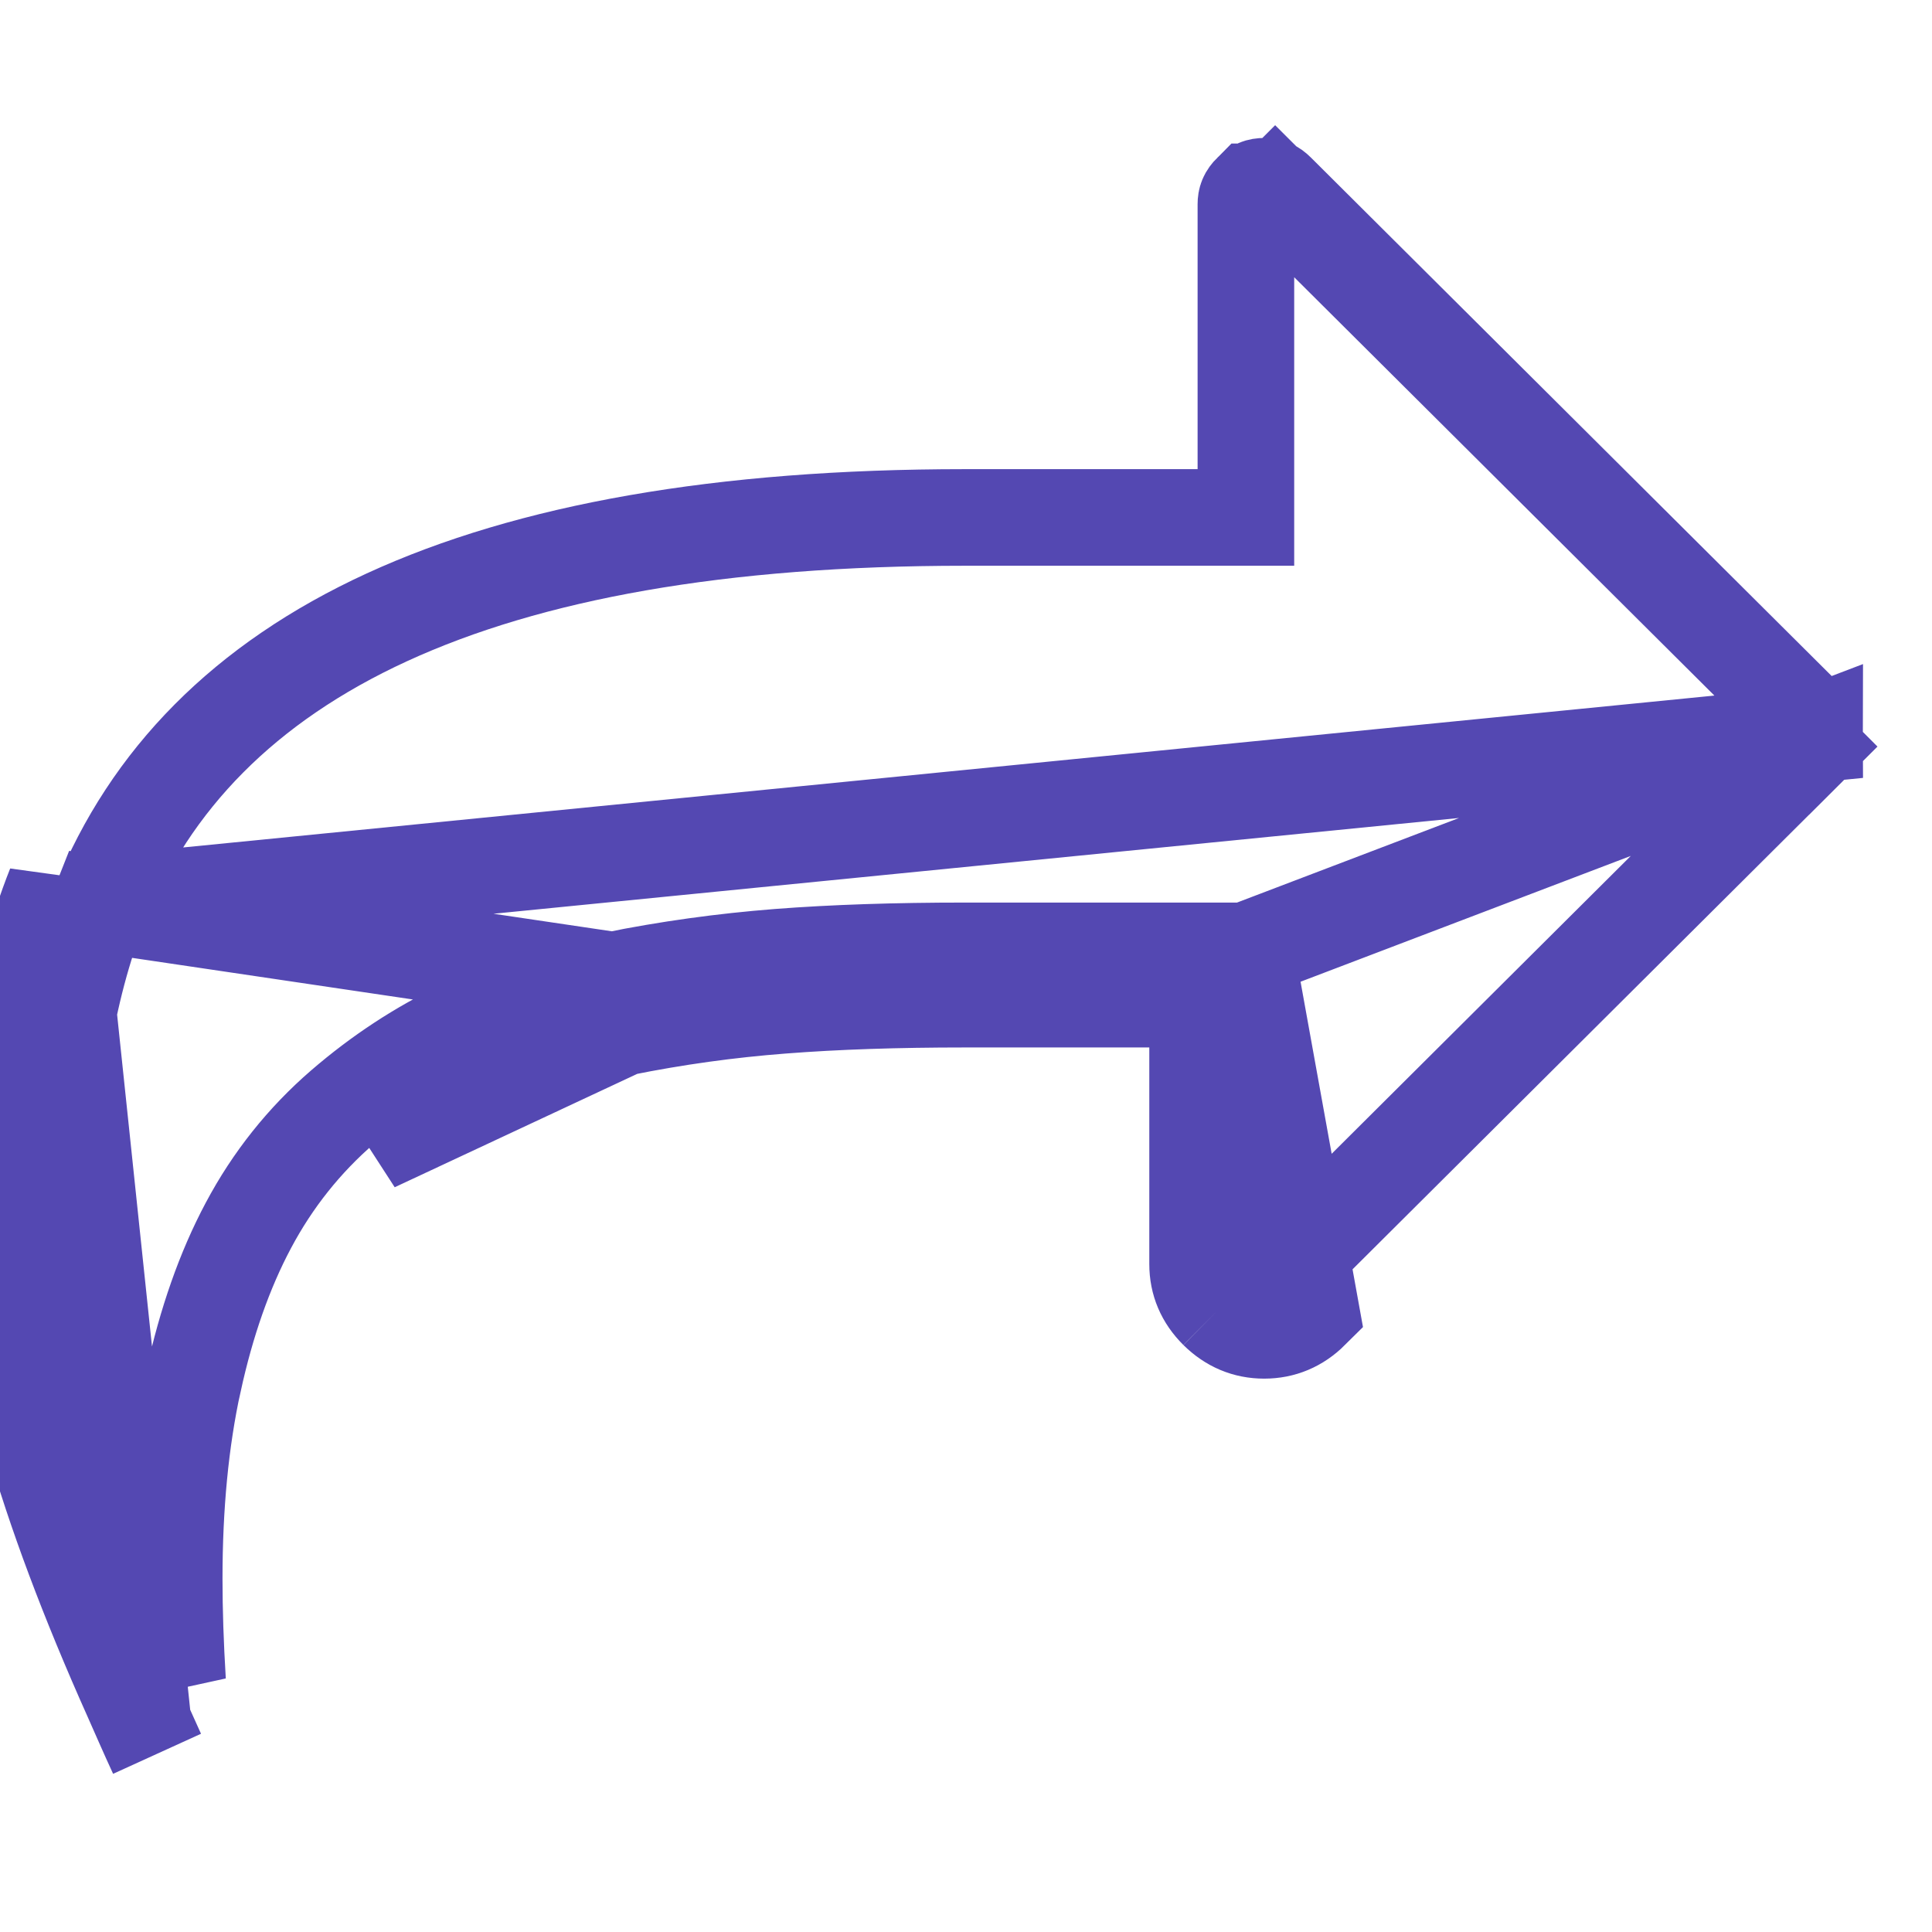
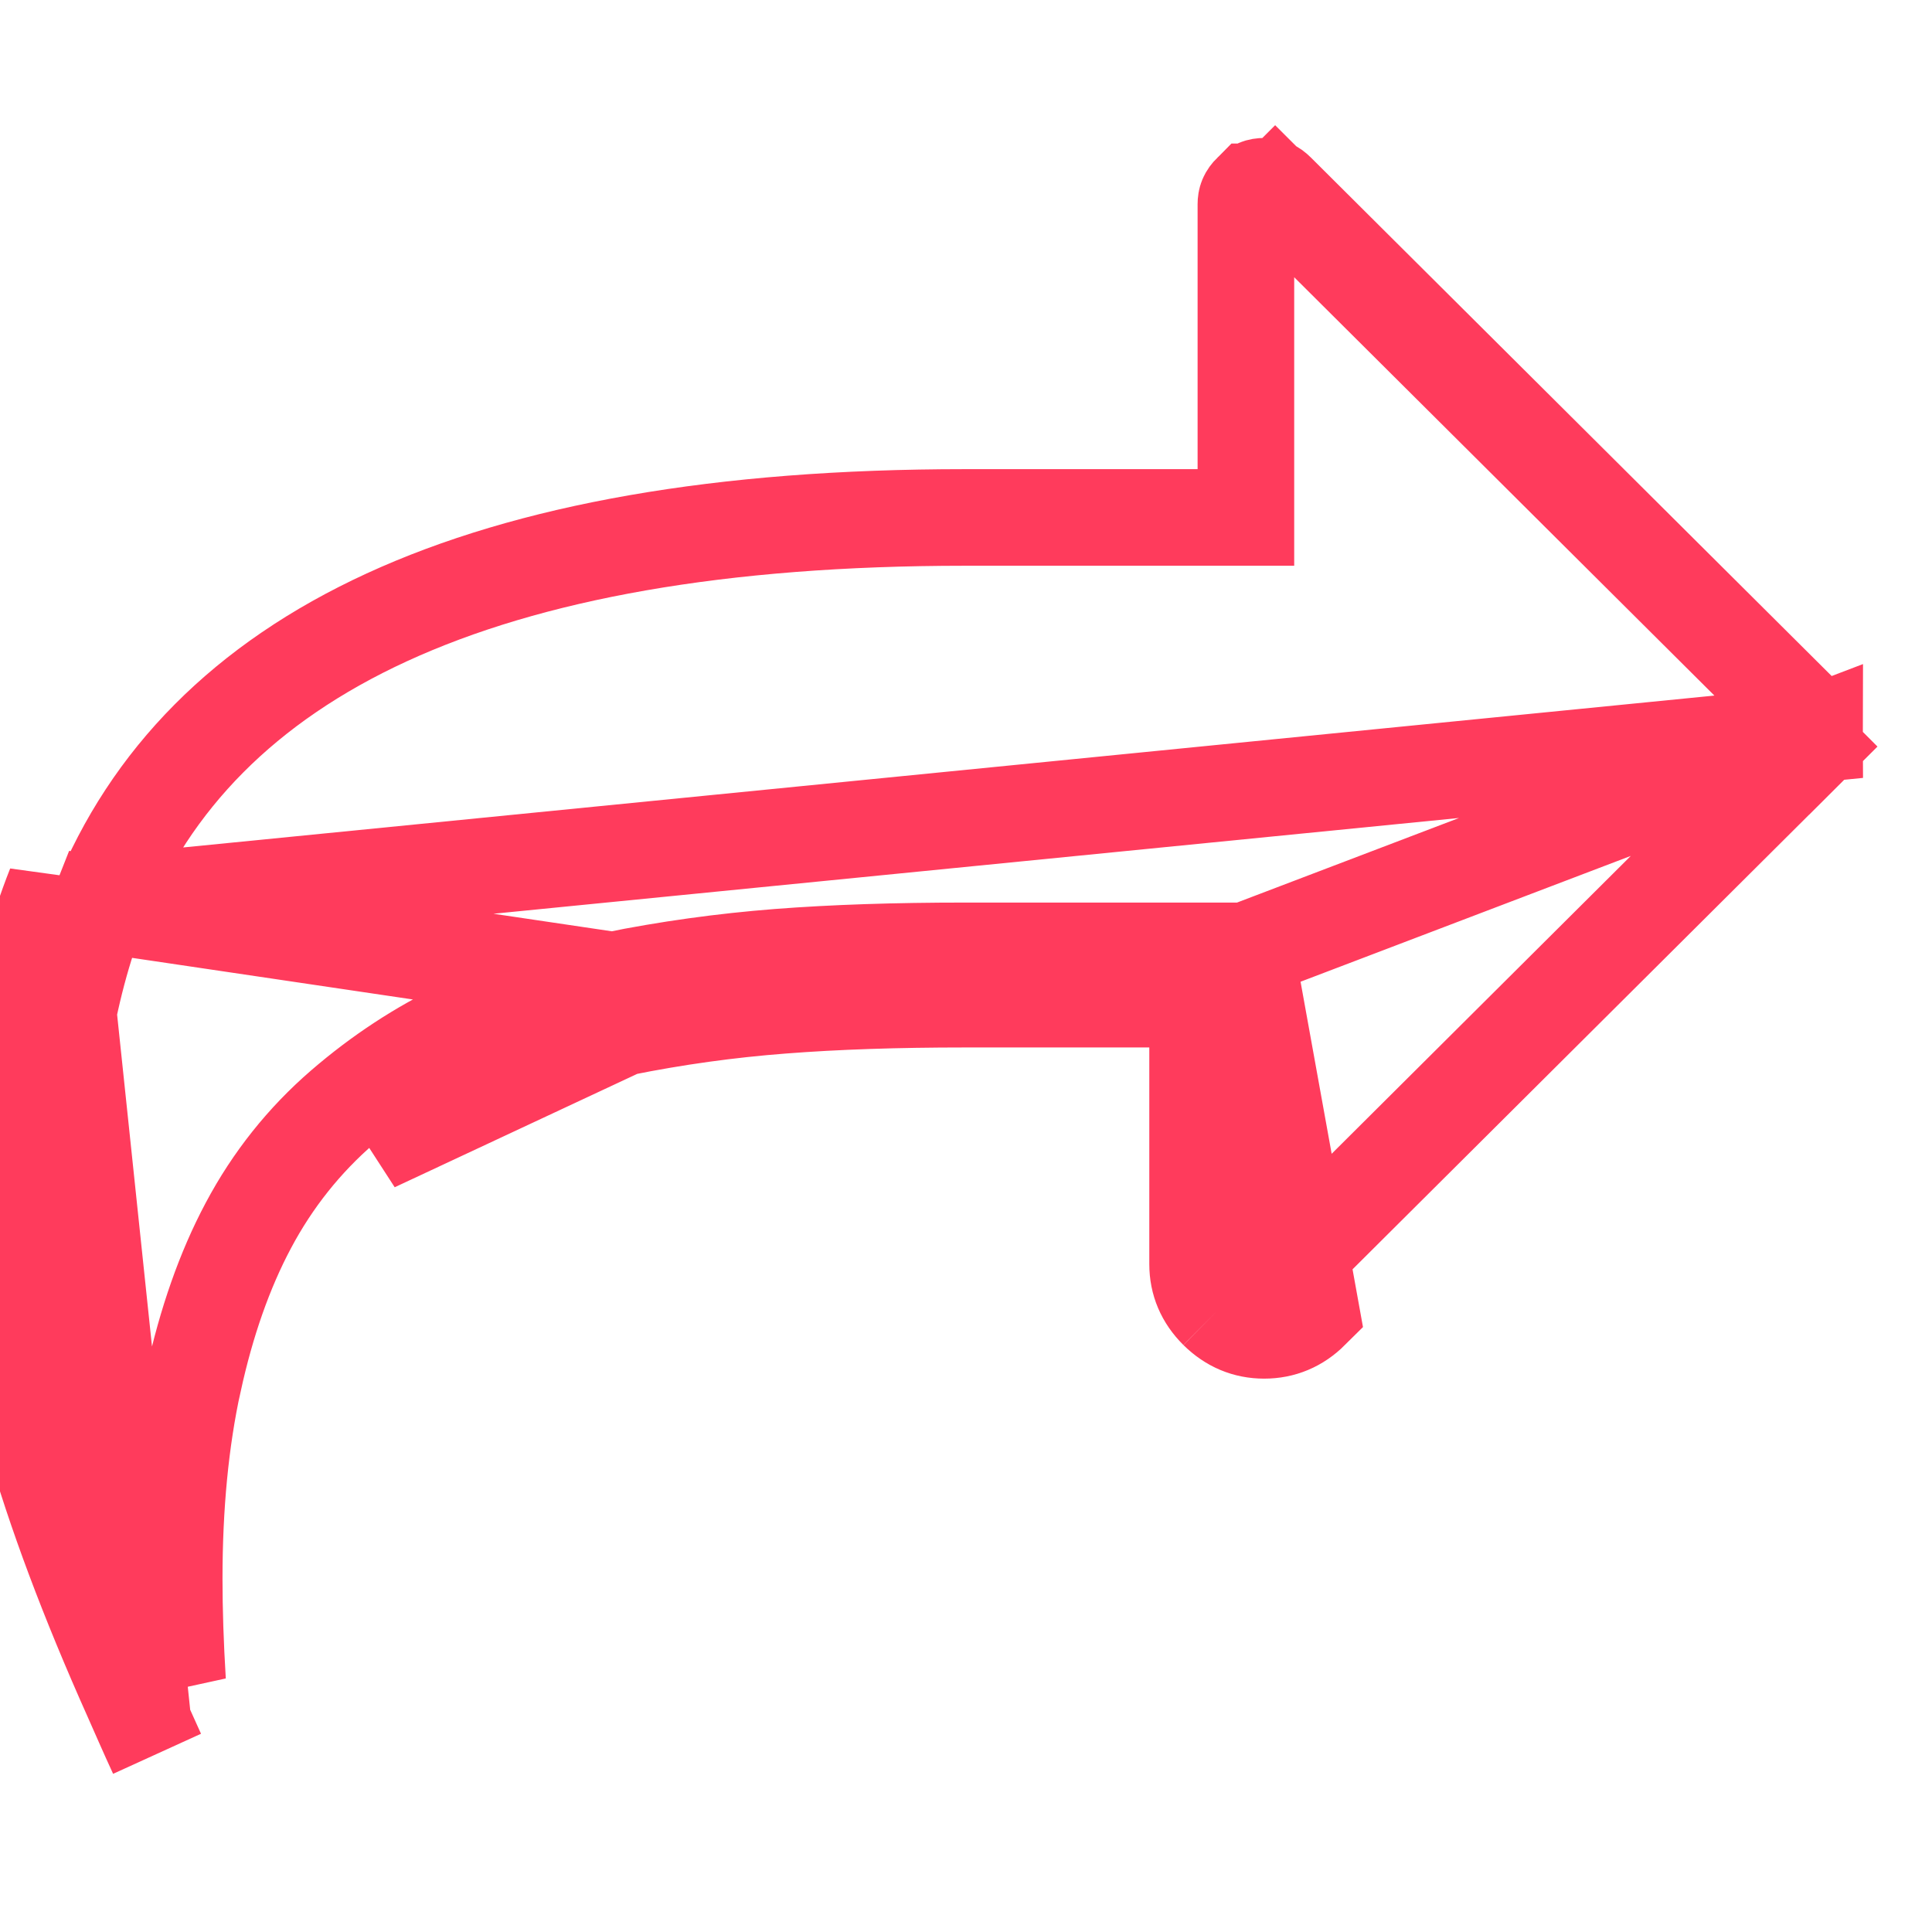
<svg xmlns="http://www.w3.org/2000/svg" width="24" height="24" viewBox="0 0 24 24" fill="none">
-   <path d="M1.776 21.398C1.711 21.253 1.666 21.15 1.64 21.09C0.547 18.647 0 16.714 0 15.291C0 13.585 0.228 12.158 0.684 11.01L1.776 21.398ZM1.776 21.398C1.833 21.527 1.891 21.656 1.95 21.784L1.776 21.398ZM1.241 11.233C2.493 8.134 5.915 6.428 11.985 6.428H14.877H15.477V5.828V2.537C15.477 2.48 15.491 2.438 15.546 2.383L15.547 2.383C15.601 2.329 15.644 2.314 15.704 2.314C15.764 2.314 15.807 2.328 15.862 2.383L16.265 1.979L15.862 2.383L22.474 8.966C22.474 8.966 22.474 8.966 22.474 8.966C22.529 9.021 22.543 9.063 22.543 9.12L1.241 11.233ZM1.241 11.233C0.822 12.289 0.6 13.635 0.6 15.291C0.6 16.584 1.104 18.423 2.188 20.845L2.192 20.853L2.192 20.853C2.196 20.863 2.201 20.874 2.206 20.887C2.178 20.428 2.164 20.003 2.164 19.611C2.164 18.712 2.242 17.892 2.403 17.156L2.404 17.155C2.563 16.428 2.788 15.781 3.086 15.222C3.387 14.656 3.778 14.165 4.257 13.751C4.718 13.353 5.217 13.025 5.754 12.77C6.294 12.513 6.915 12.317 7.611 12.177L1.241 11.233ZM15.477 11.812V12.412V15.703C15.477 15.76 15.491 15.802 15.546 15.856L15.123 16.282M15.477 11.812L22.543 9.12C22.543 9.177 22.529 9.219 22.474 9.273L22.898 9.698L22.474 9.273L15.863 15.856C15.863 15.856 15.862 15.856 15.862 15.856C15.807 15.911 15.763 15.926 15.704 15.926C15.645 15.926 15.601 15.911 15.546 15.856L15.123 16.282M15.477 11.812H14.877H11.985C11.129 11.812 10.358 11.837 9.672 11.89C8.98 11.944 8.293 12.039 7.611 12.177L7.729 12.765M15.477 11.812L16.285 16.282C16.122 16.444 15.928 16.526 15.704 16.526C15.48 16.526 15.287 16.444 15.123 16.282M15.123 16.282C14.959 16.119 14.877 15.926 14.877 15.703V13.011V12.412H14.277H11.985C11.141 12.412 10.385 12.437 9.718 12.489C9.051 12.54 8.388 12.632 7.729 12.765M7.729 12.765C7.071 12.898 6.498 13.08 6.012 13.312C5.525 13.543 5.071 13.841 4.649 14.205L7.729 12.765Z" stroke="#5448B2" stroke-width="1.2" />
+   <path d="M1.776 21.398C1.711 21.253 1.666 21.15 1.64 21.09C0.547 18.647 0 16.714 0 15.291C0 13.585 0.228 12.158 0.684 11.01L1.776 21.398ZM1.776 21.398C1.833 21.527 1.891 21.656 1.95 21.784L1.776 21.398ZM1.241 11.233C2.493 8.134 5.915 6.428 11.985 6.428H14.877H15.477V5.828V2.537C15.477 2.48 15.491 2.438 15.546 2.383L15.547 2.383C15.601 2.329 15.644 2.314 15.704 2.314C15.764 2.314 15.807 2.328 15.862 2.383L16.265 1.979L15.862 2.383L22.474 8.966C22.474 8.966 22.474 8.966 22.474 8.966C22.529 9.021 22.543 9.063 22.543 9.12L1.241 11.233ZM1.241 11.233C0.822 12.289 0.6 13.635 0.6 15.291C0.6 16.584 1.104 18.423 2.188 20.845L2.192 20.853L2.192 20.853C2.196 20.863 2.201 20.874 2.206 20.887C2.178 20.428 2.164 20.003 2.164 19.611C2.164 18.712 2.242 17.892 2.403 17.156L2.404 17.155C2.563 16.428 2.788 15.781 3.086 15.222C3.387 14.656 3.778 14.165 4.257 13.751C4.718 13.353 5.217 13.025 5.754 12.77C6.294 12.513 6.915 12.317 7.611 12.177L1.241 11.233ZM15.477 11.812V12.412V15.703C15.477 15.76 15.491 15.802 15.546 15.856L15.123 16.282M15.477 11.812L22.543 9.12C22.543 9.177 22.529 9.219 22.474 9.273L22.898 9.698L22.474 9.273L15.863 15.856C15.863 15.856 15.862 15.856 15.862 15.856C15.807 15.911 15.763 15.926 15.704 15.926C15.645 15.926 15.601 15.911 15.546 15.856L15.123 16.282M15.477 11.812H14.877H11.985C11.129 11.812 10.358 11.837 9.672 11.89C8.98 11.944 8.293 12.039 7.611 12.177L7.729 12.765M15.477 11.812L16.285 16.282C16.122 16.444 15.928 16.526 15.704 16.526C15.48 16.526 15.287 16.444 15.123 16.282M15.123 16.282C14.959 16.119 14.877 15.926 14.877 15.703V13.011V12.412H14.277H11.985C11.141 12.412 10.385 12.437 9.718 12.489C9.051 12.54 8.388 12.632 7.729 12.765M7.729 12.765C7.071 12.898 6.498 13.08 6.012 13.312C5.525 13.543 5.071 13.841 4.649 14.205L7.729 12.765Z" stroke="rgb(255, 59, 92)" stroke-width="1.2" />
</svg>
